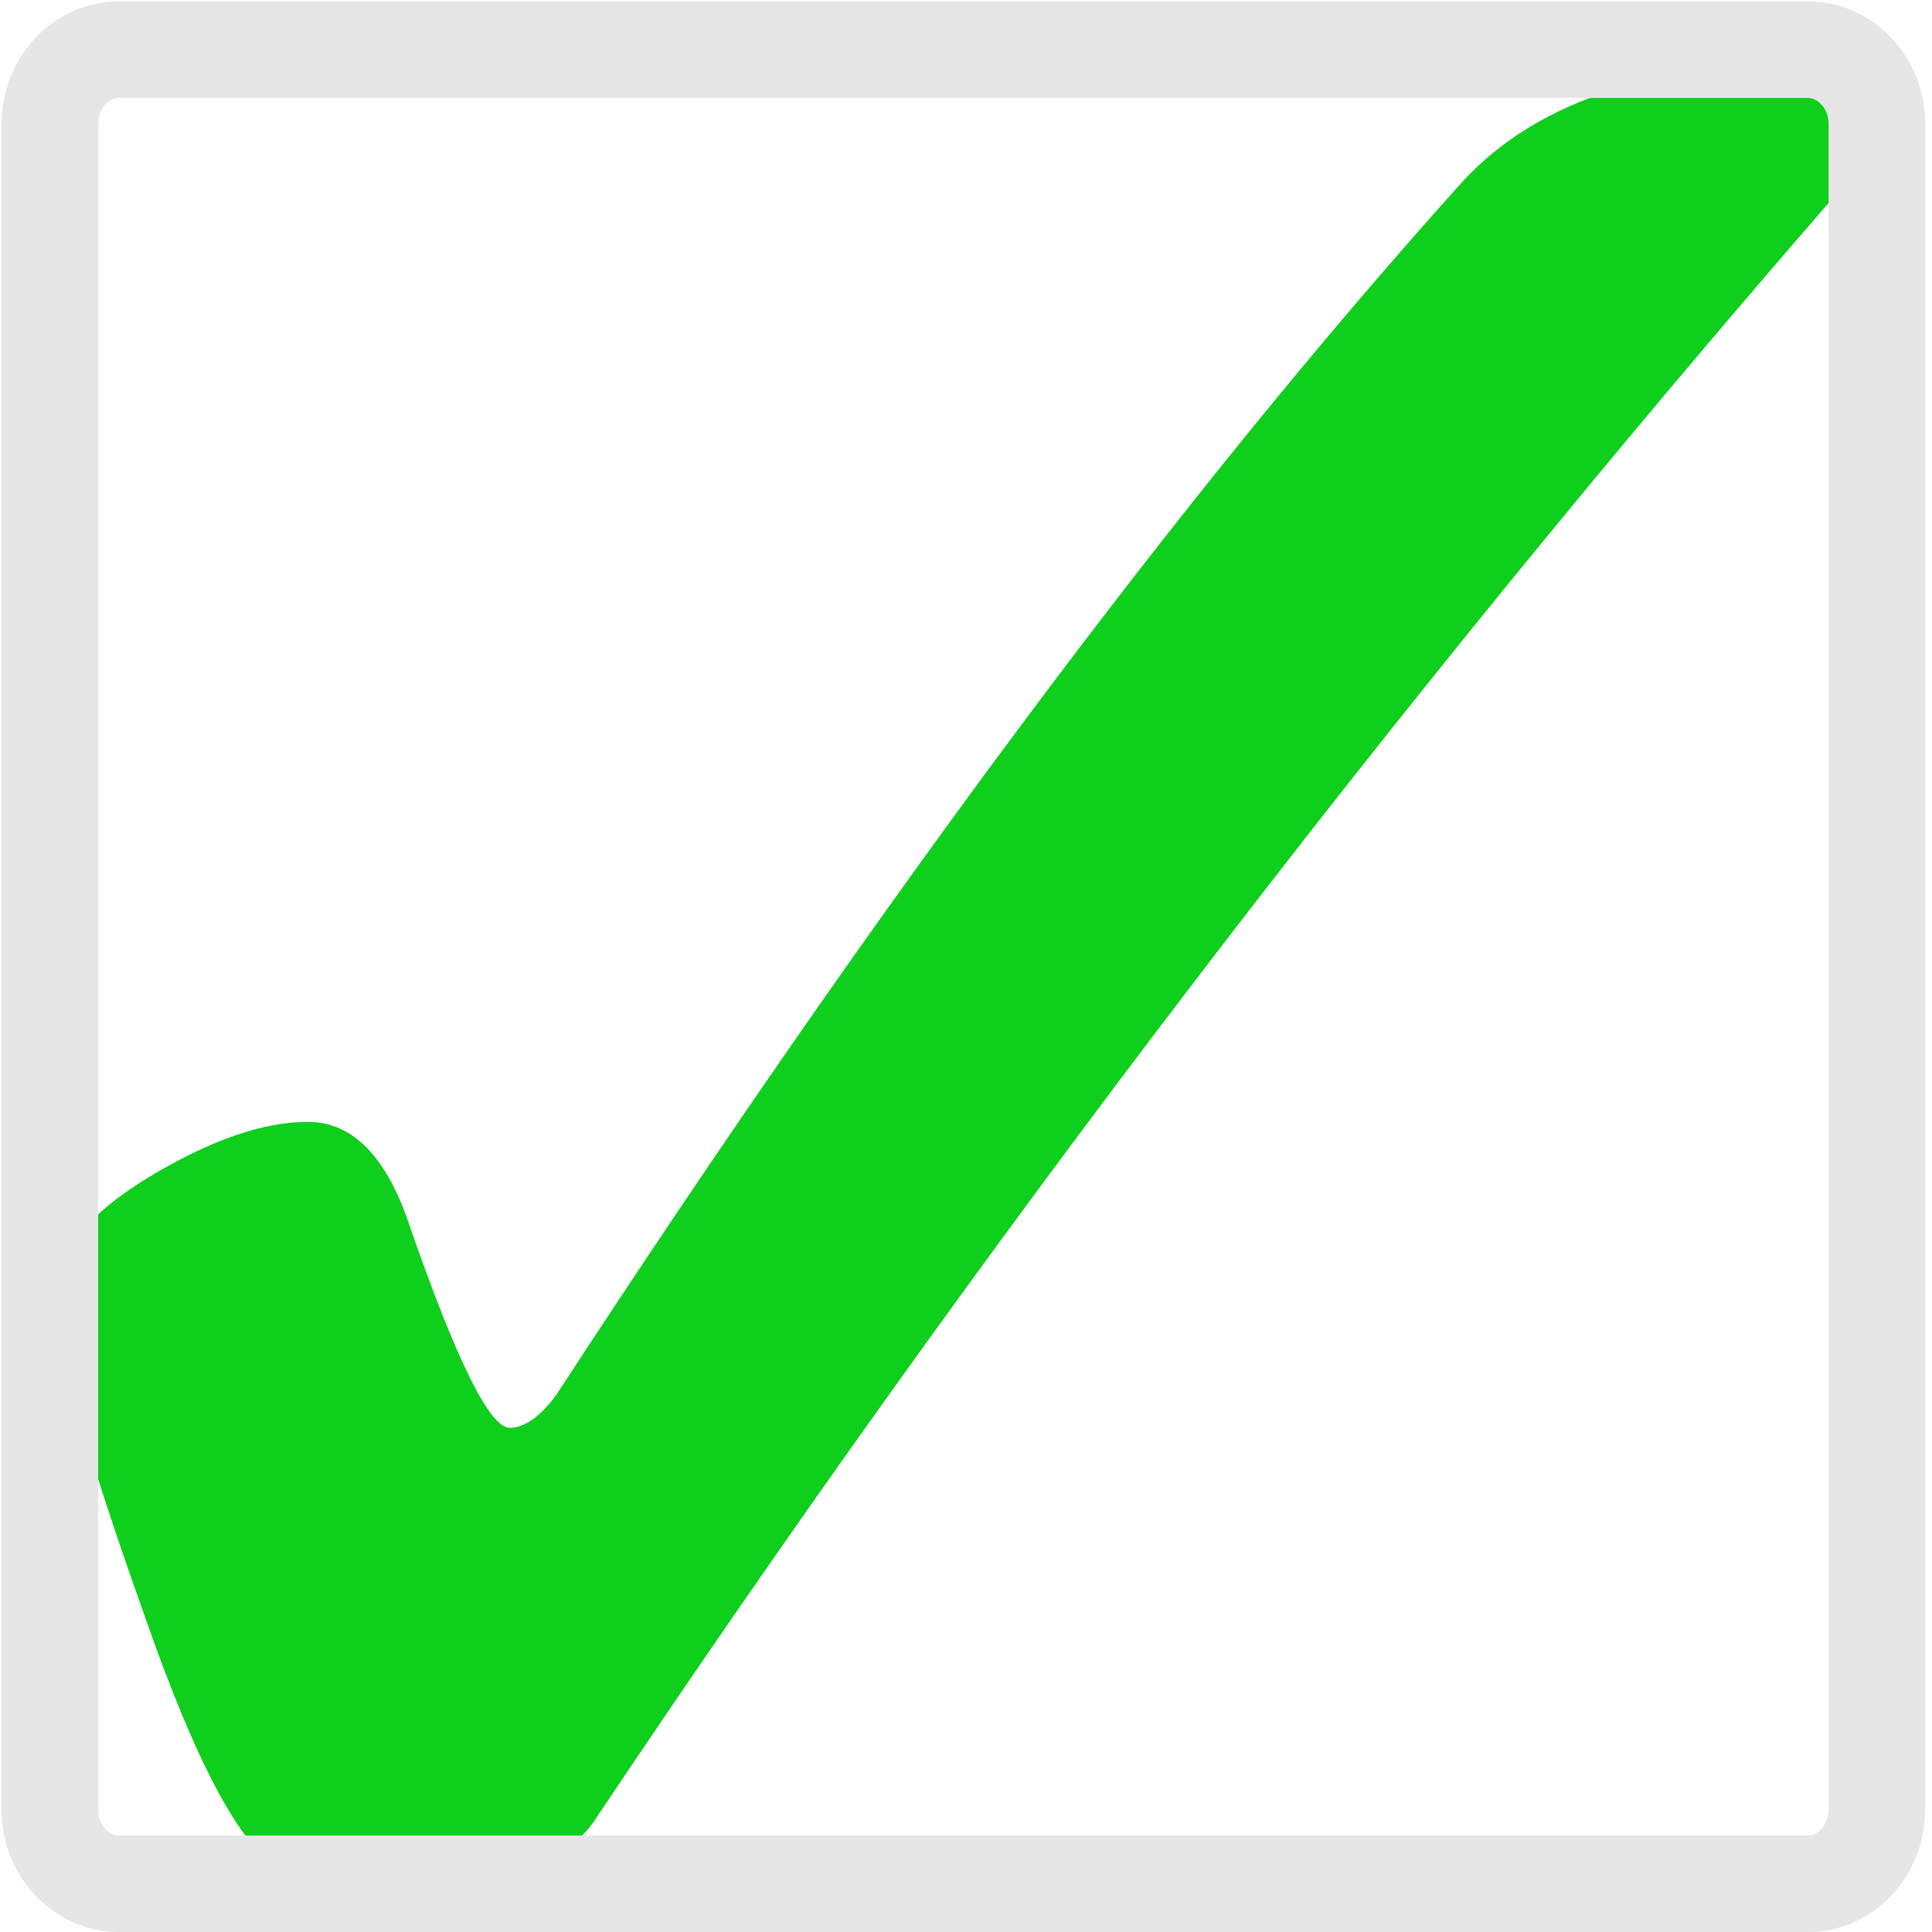
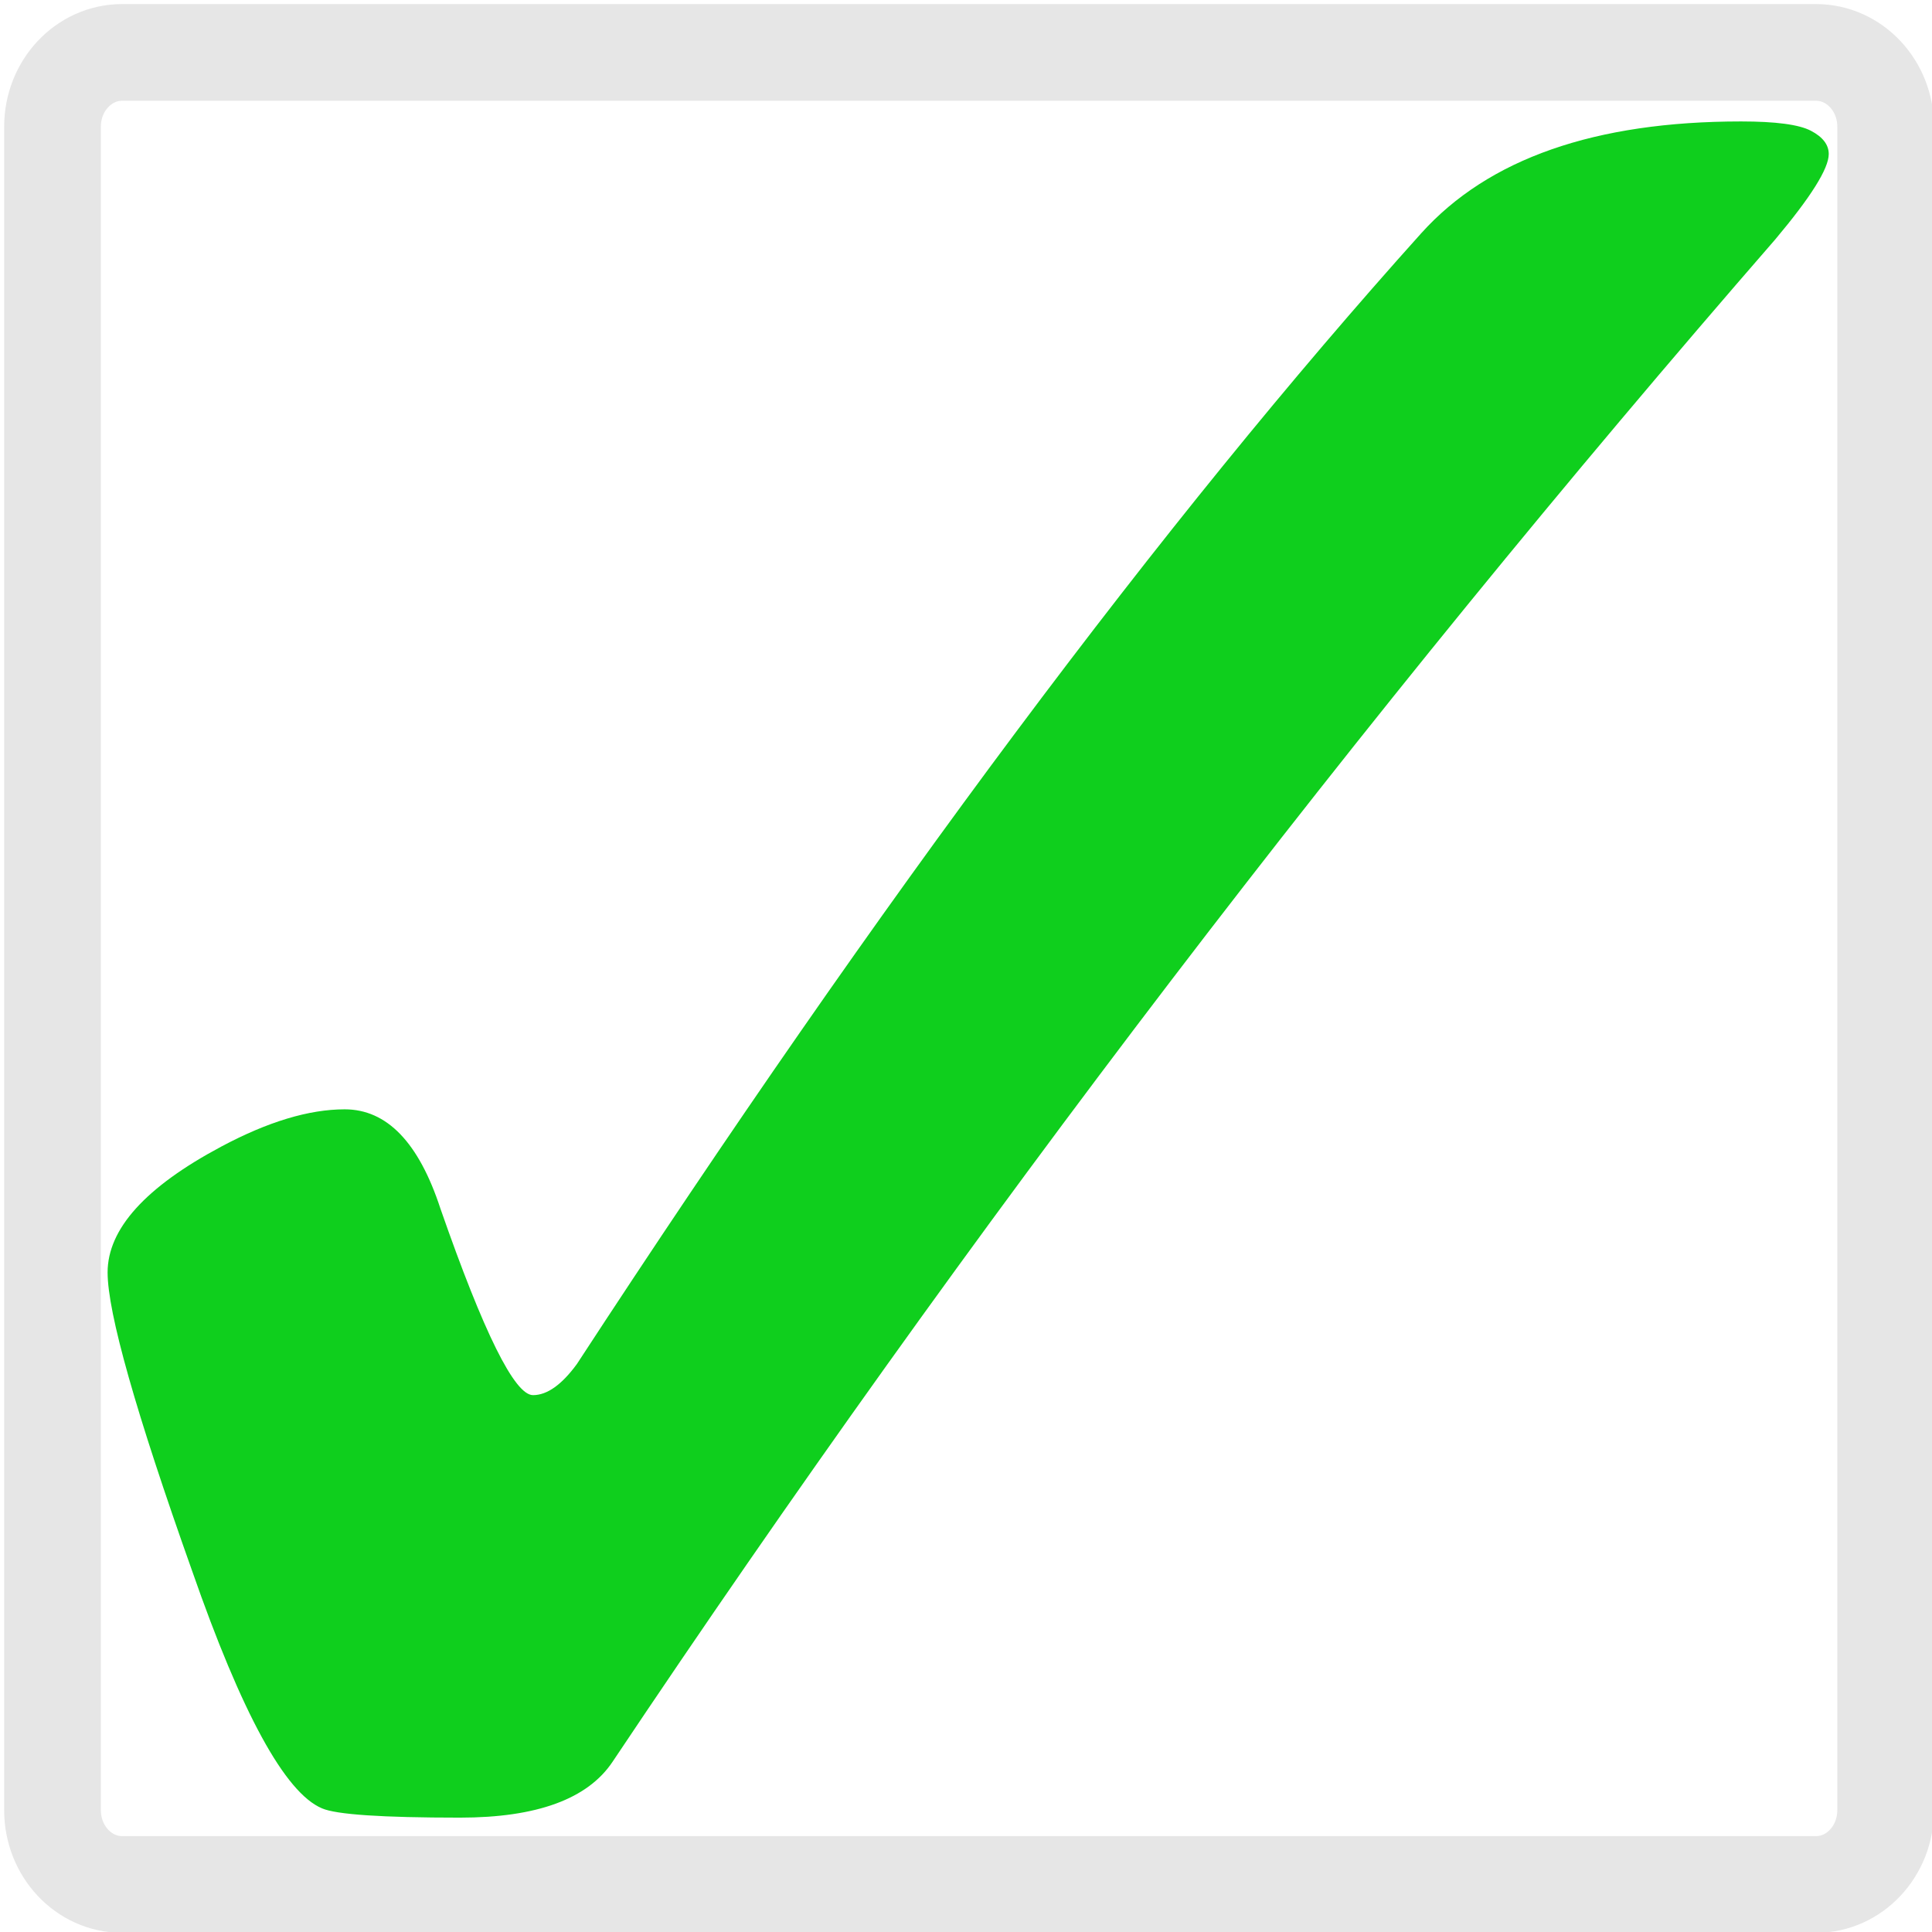
- <svg xmlns="http://www.w3.org/2000/svg" viewBox="0 0 400 400" id="svg2" version="1.1" width="400" height="400">
+ <svg xmlns="http://www.w3.org/2000/svg" viewBox="0 0 50 50" id="svg2" version="1.1" width="50" height="50">
  <defs id="defs4">
    <filter id="filter3956">
      <feGaussianBlur stdDeviation="2.7" id="feGaussianBlur7" />
    </filter>
    <filter height="1.213" id="filter3763" width="1.18" x="-0.09" y="-0.107">
      <feGaussianBlur stdDeviation="6.895" id="feGaussianBlur10" />
    </filter>
    <linearGradient gradientUnits="userSpaceOnUse" id="linearGradient5012" x1="92.562" x2="-31.666" y1="333.787" y2="25.535" gradientTransform="matrix(1.03788,0,0,1.03788,215.5715,-17.51115)">
      <stop offset="0" stop-color="#6e0000" id="stop13" />
      <stop offset=".447" stop-color="#b60000" id="stop15" />
      <stop offset=".843" stop-color="#ad0000" id="stop17" />
      <stop offset="1" stop-color="#e90000" id="stop19" />
    </linearGradient>
    <linearGradient gradientTransform="matrix(0.49866,0.50081,0.56341,-0.44229,-436.9064,110.9259)" gradientUnits="userSpaceOnUse" id="linearGradient5014" x1="194.078" x2="332.852" y1="327.477" y2="339.942">
      <stop offset="0" stop-color="#f97373" id="stop22" />
      <stop offset="1" stop-color="#fff" stop-opacity="0" id="stop24" />
    </linearGradient>
  </defs>
-   <g id="g4182" transform="matrix(1.22644,0,0,1.252934,-57.21863,-47.79343)">
+   <g id="g4182" transform="matrix(1.22644,0,0,1.252934,-57.21863,-397.7934)">
    <g transform="matrix(0.6404338,0,0,0.6268913,-163.0895,80.9304)" id="g3339">
-       <path d="m 408.672,227.468 c 11.912,8.9e-4 20.922,9.351 27.03,28.05 12.217,35.061 20.922,52.591 26.114,52.591 3.97,0 8.094,-2.921 12.37,-8.765 85.826,-131.479 165.237,-237.834 238.233,-319.058 18.936,-21.037 49.021,-31.555 90.255,-31.555 9.773,0 16.34,0.877 19.7,2.629 3.359,1.753 5.039,3.945 5.039,6.574 -5.7e-4,4.091 -5.04,12.126 -15.119,24.104 C 694.401,117.611 585.056,260.777 484.266,411.543 c -7.025,10.518 -21.38,15.777 -43.066,15.777 -21.991,0 -34.972,-0.876 -38.942,-2.629 -10.385,-4.383 -22.602,-26.735 -36.651,-67.057 -15.882,-44.702 -23.824,-72.753 -23.823,-84.148 -1.5e-4,-12.271 10.69,-24.104 32.07,-35.501 13.133,-7.012 24.739,-10.518 34.819,-10.518" id="path12" style="fill:#00cc0f;fill-opacity:0.941" />
-       <rect style="fill:none;fill-opacity:1;stroke:#e6e6e6;stroke-width:25.463;stroke-miterlimit:4;stroke-dasharray:none;stroke-opacity:1" id="rect3799" width="481.595" height="483.475" x="340.642" y="-55.169" rx="18.288" ry="19.6" />
+       <path d="m 338.86,413.904 c 1.391,1.1e-4 2.443,1.092 3.156,3.276 1.427,4.094 2.443,6.141 3.049,6.141 0.464,0 0.945,-0.341 1.445,-1.024 10.022,-15.353 19.296,-27.773 27.82,-37.258 2.211,-2.457 5.724,-3.685 10.54,-3.685 1.141,0 1.908,0.102 2.3,0.307 0.392,0.205 0.588,0.461 0.588,0.768 -7e-5,0.478 -0.589,1.416 -1.765,2.815 -13.767,15.832 -26.536,32.55 -38.306,50.156 -0.82,1.228 -2.497,1.842 -5.029,1.842 -2.568,0 -4.084,-0.102 -4.548,-0.307 -1.213,-0.512 -2.639,-3.122 -4.28,-7.831 -1.855,-5.22 -2.782,-8.496 -2.782,-9.826 -1e-5,-1.433 1.248,-2.815 3.745,-4.146 1.534,-0.819 2.889,-1.228 4.066,-1.228" id="path12" style="fill:#00cc0f;fill-opacity:0.941" />
+       <rect style="fill:none;fill-opacity:1;stroke:#e6e6e6;stroke-width:3.186;stroke-miterlimit:4;stroke-dasharray:none;stroke-opacity:1" id="rect3799" width="60.4" height="60.364" x="329.233" y="379.08" rx="2.294" ry="2.447" />
    </g>
  </g>
</svg>
